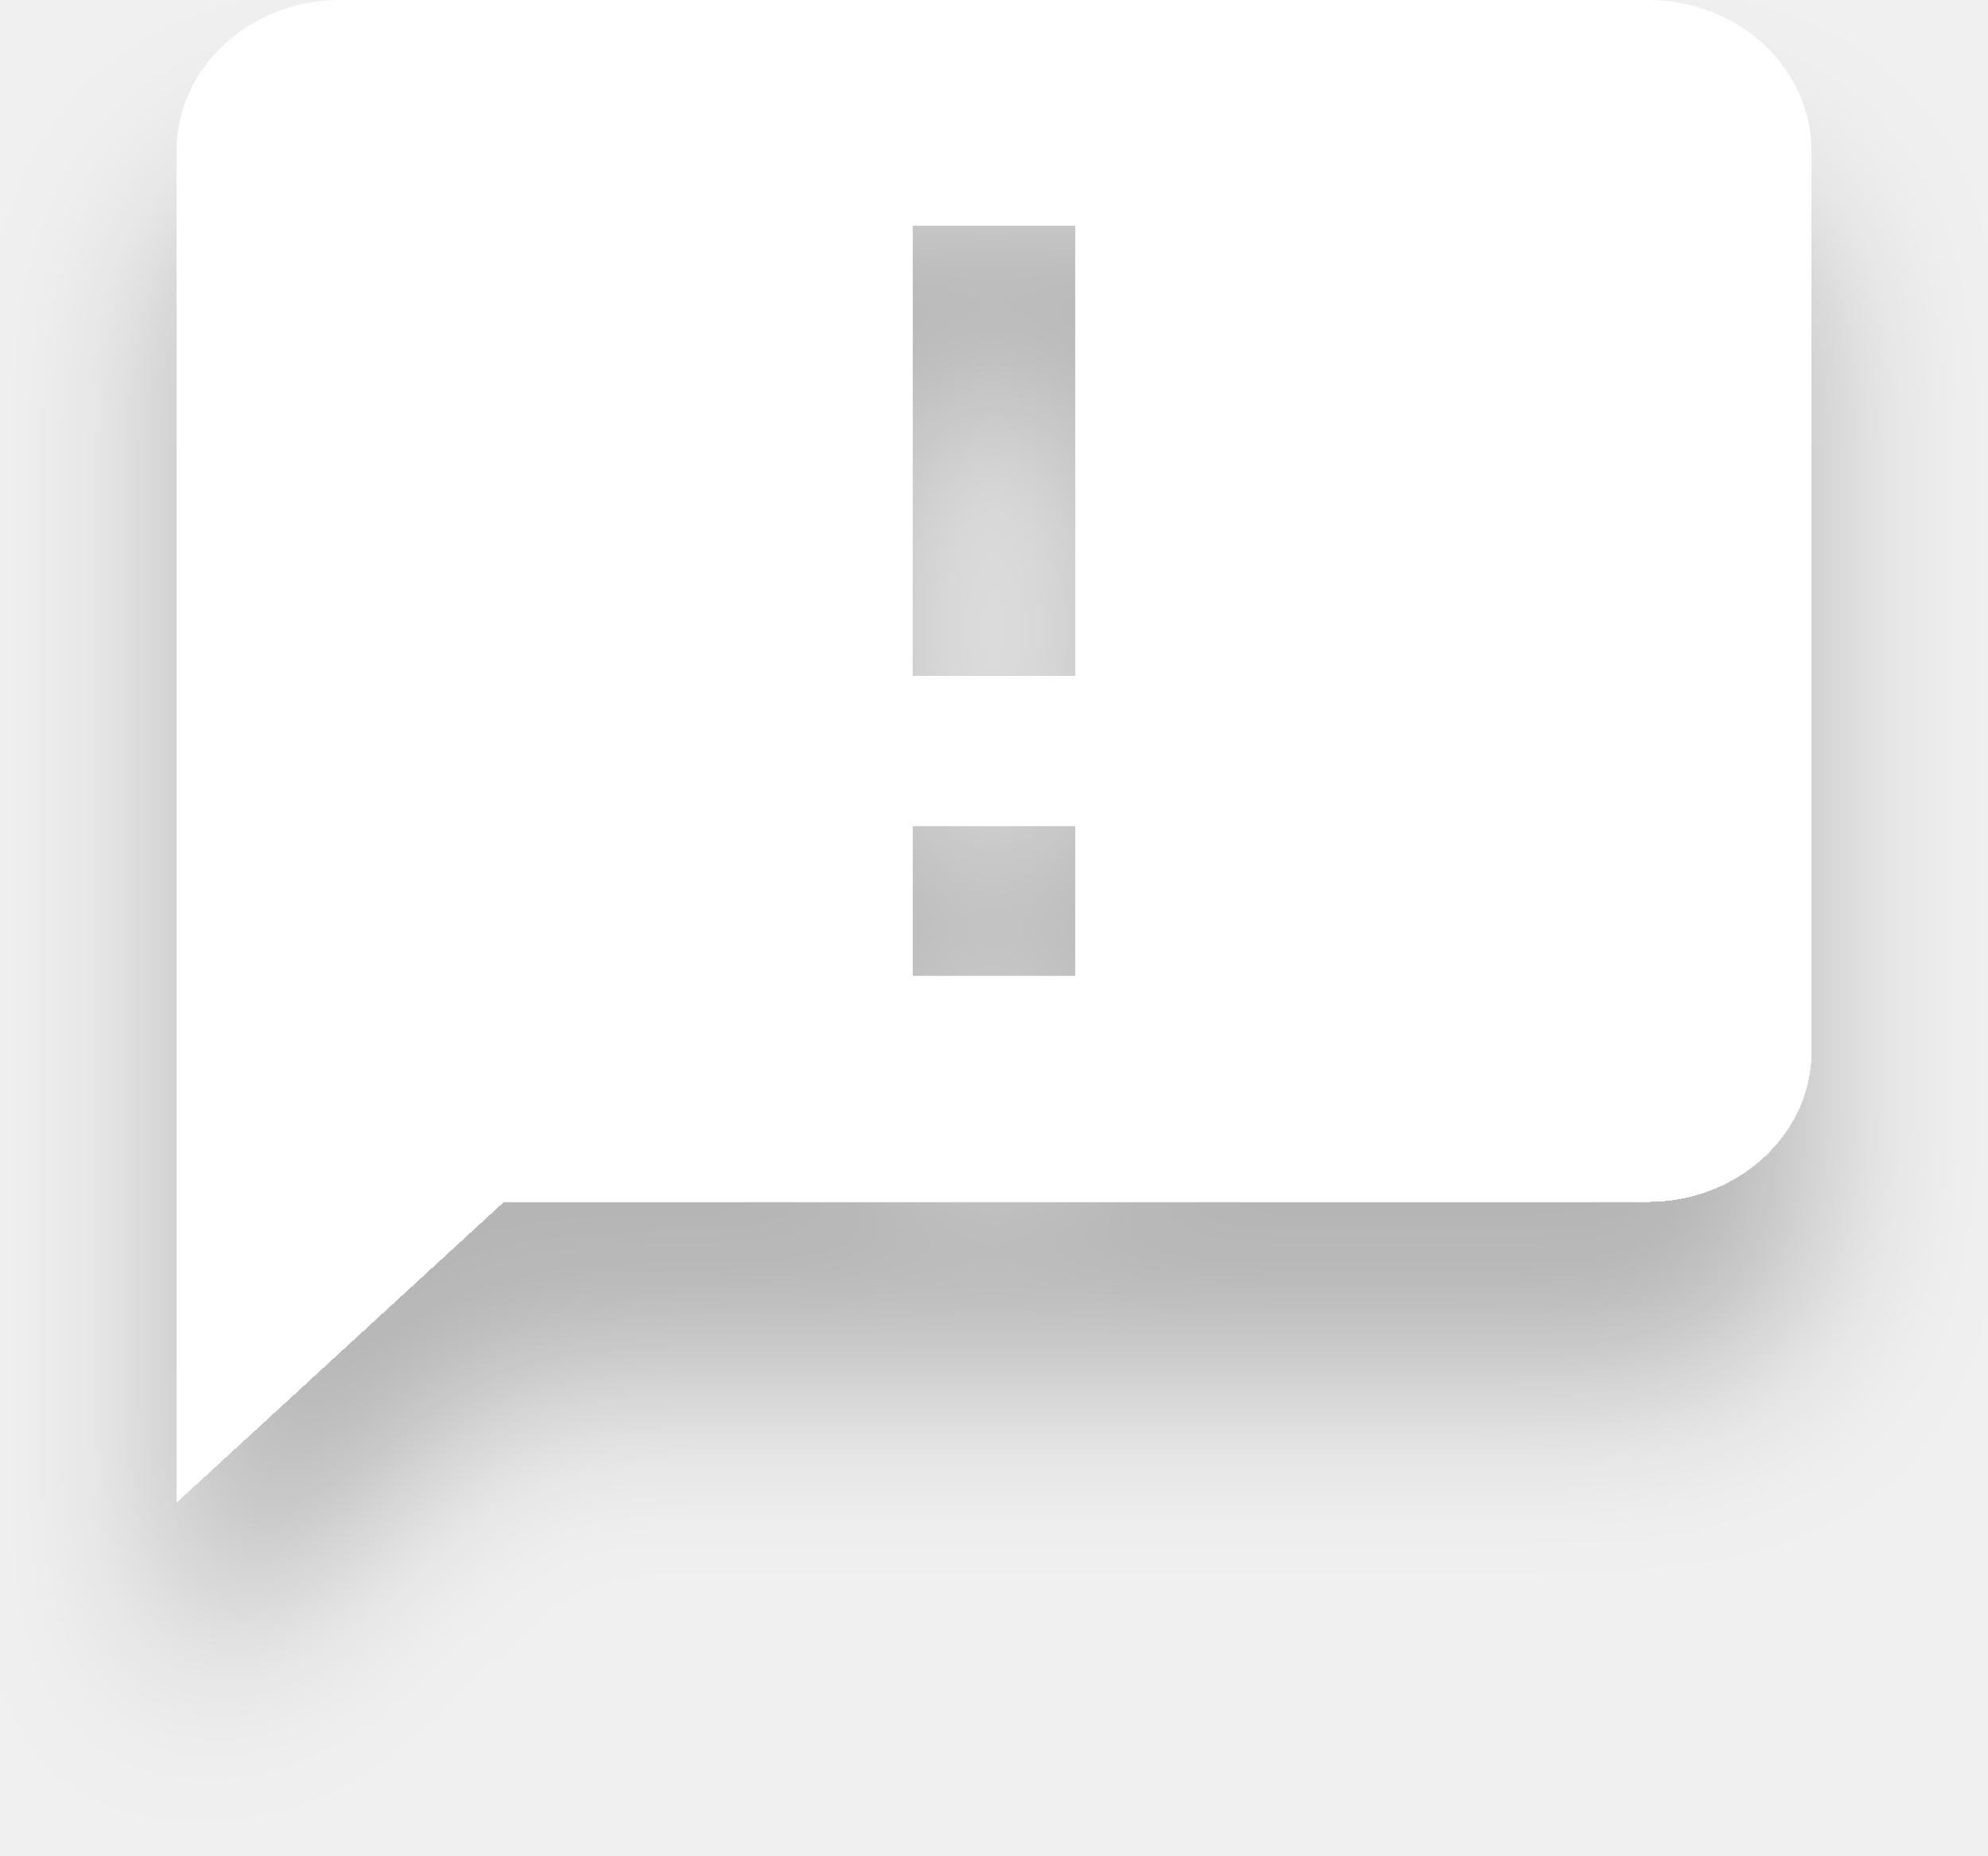
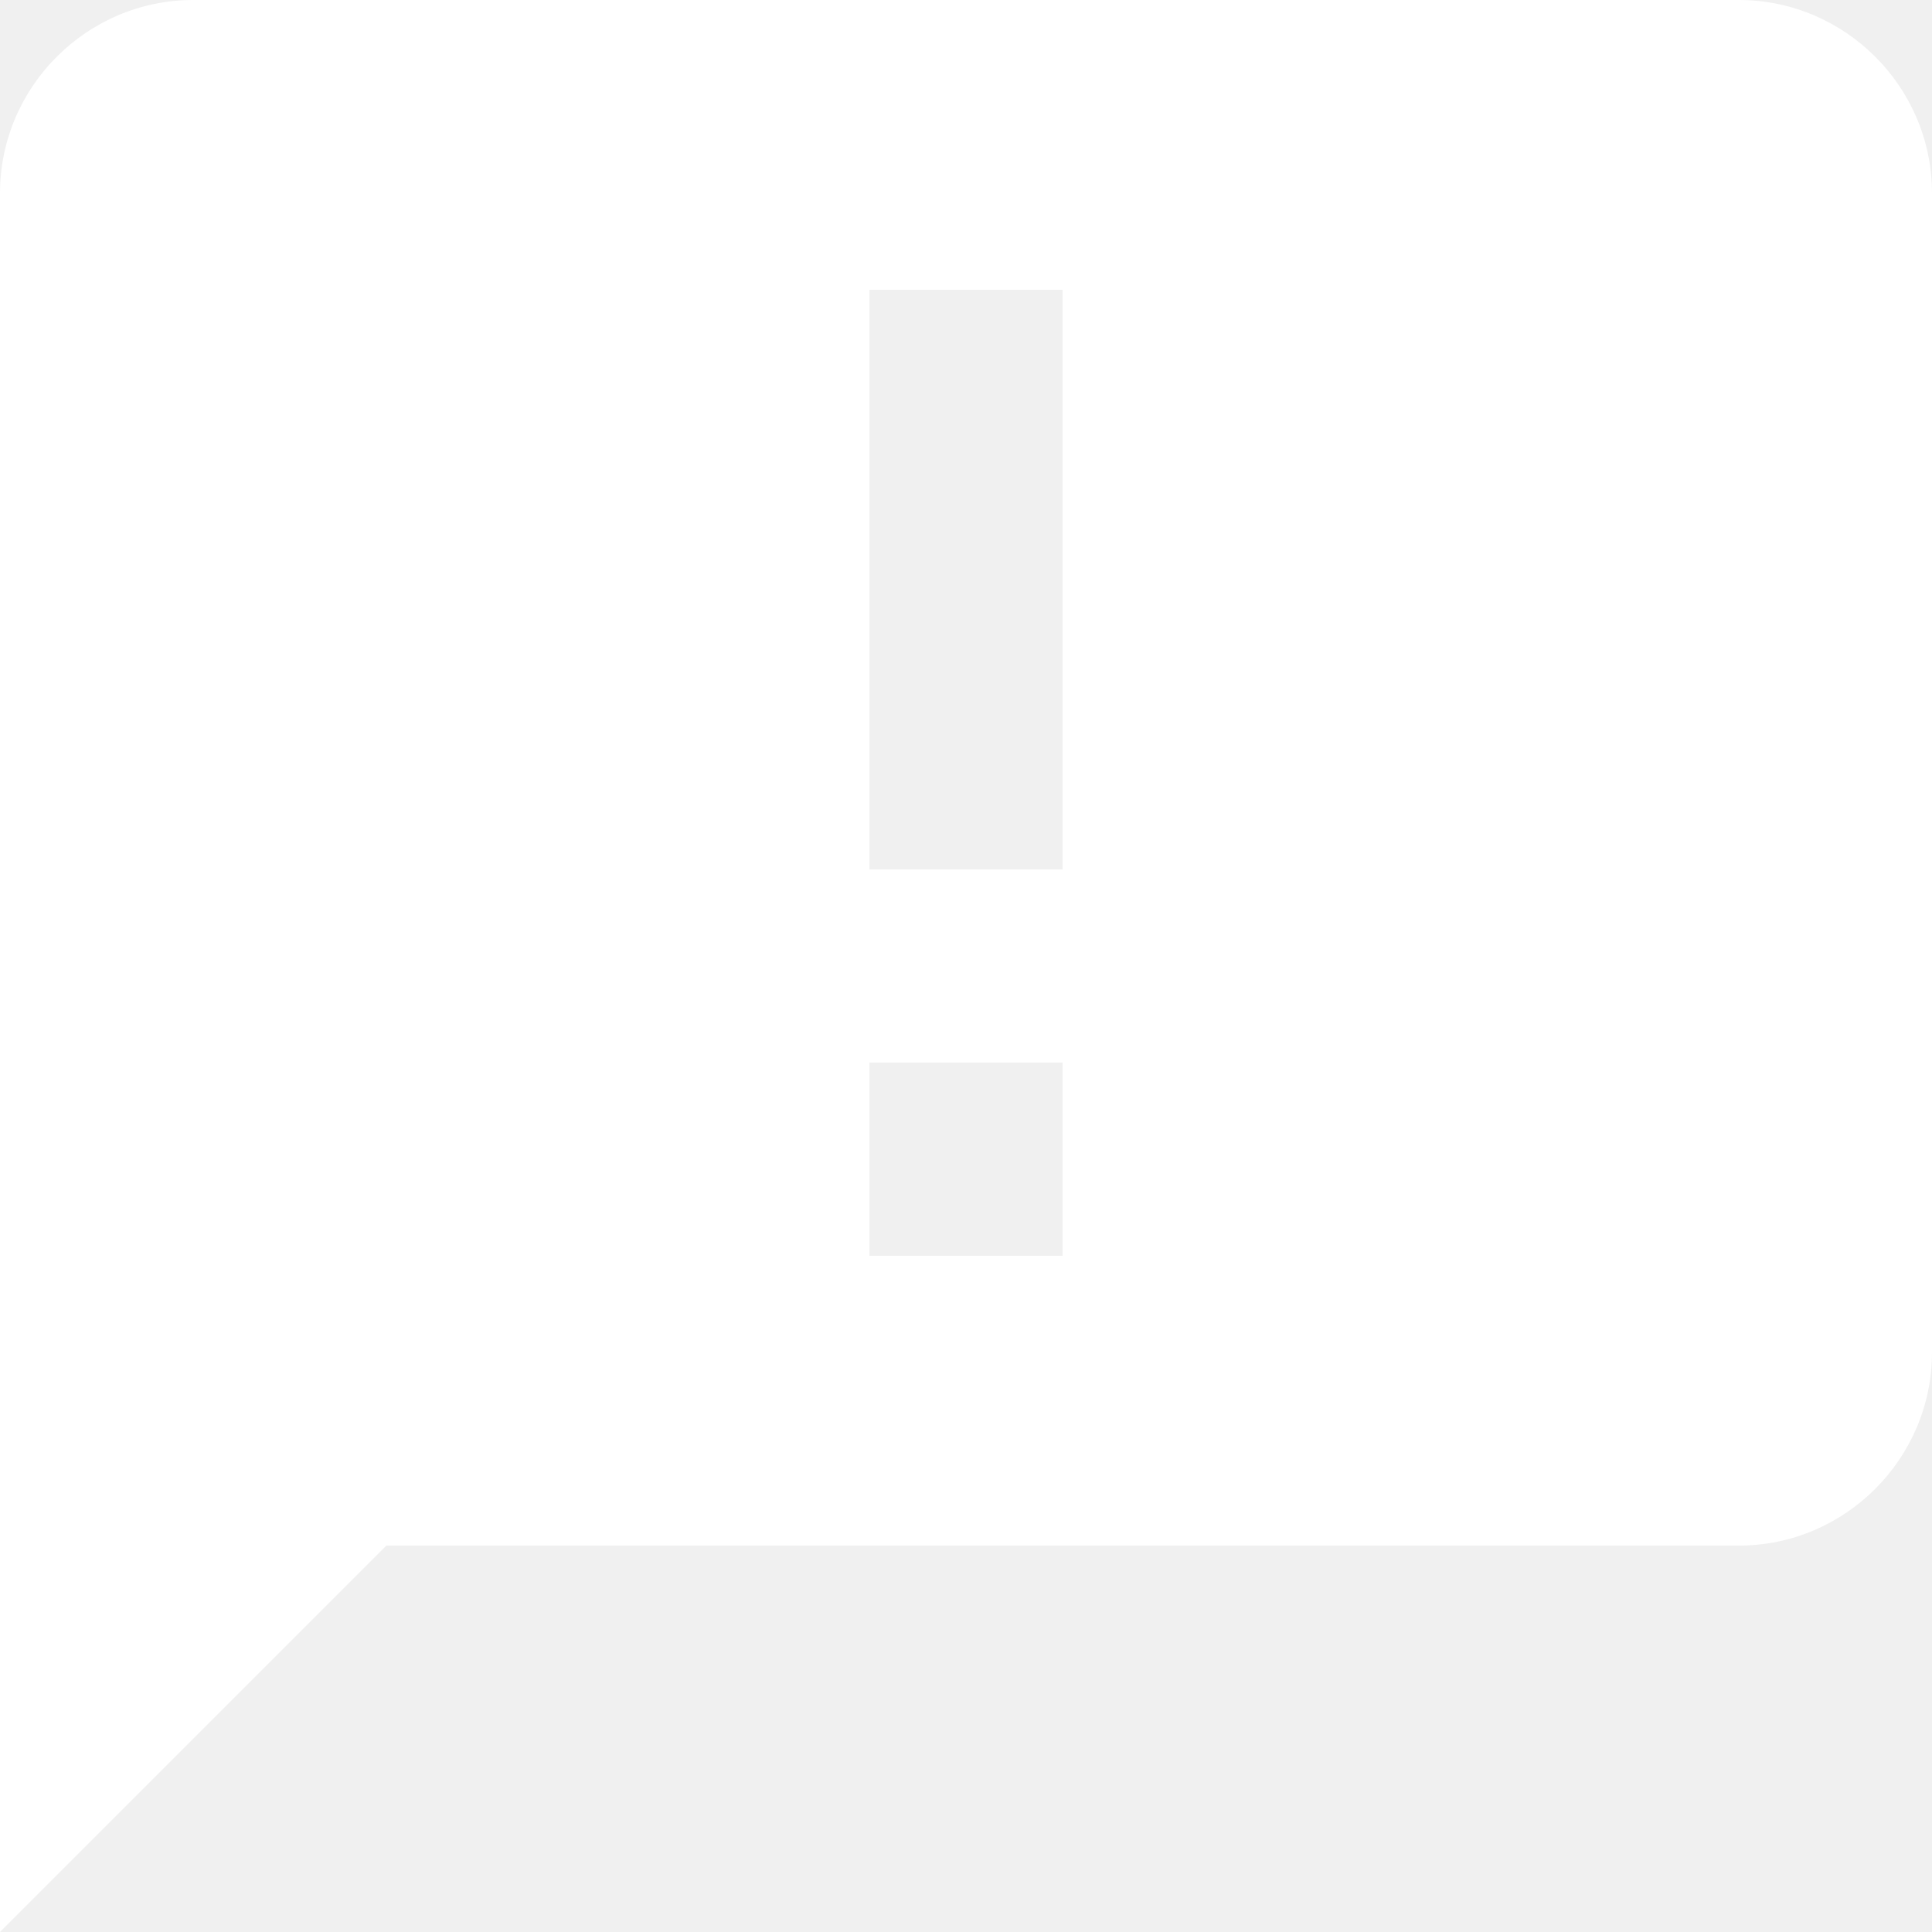
- <svg xmlns="http://www.w3.org/2000/svg" width="45" height="42" viewBox="0 0 45 42" fill="none">
-   <g filter="url(#filter0_d_893_347)">
-     <path d="M24.35 15.3H20.65V5.1H24.35M24.35 22.1H20.65V18.7H24.35M37.3 0H7.7C5.665 0 4 1.53 4 3.4V34L11.4 27.2H37.3C39.335 27.2 41 25.67 41 23.8V3.4C41 1.53 39.335 0 37.3 0Z" fill="white" />
-   </g>
-   <defs>
-     <filter id="filter0_d_893_347" x="0" y="0" width="45" height="42" filterUnits="userSpaceOnUse" color-interpolation-filters="sRGB">
-       <feFlood flood-opacity="0" result="BackgroundImageFix" />
-       <feColorMatrix in="SourceAlpha" type="matrix" values="0 0 0 0 0 0 0 0 0 0 0 0 0 0 0 0 0 0 127 0" result="hardAlpha" />
-       <feOffset dy="4" />
-       <feGaussianBlur stdDeviation="2" />
-       <feComposite in2="hardAlpha" operator="out" />
-       <feColorMatrix type="matrix" values="0 0 0 0 0 0 0 0 0 0 0 0 0 0 0 0 0 0 0.25 0" />
-       <feBlend mode="normal" in2="BackgroundImageFix" result="effect1_dropShadow_893_347" />
-       <feBlend mode="normal" in="SourceGraphic" in2="effect1_dropShadow_893_347" result="shape" />
-     </filter>
-   </defs>
+ <svg xmlns="http://www.w3.org/2000/svg" width="37" height="37" viewBox="0 0 37 37" fill="none">
+   <path d="M20.35 16.65H16.65V5.55H20.35M20.35 24.05H16.65V20.35H20.35M33.3 0H3.7C1.665 0 0 1.665 0 3.7V37L7.4 29.6H33.3C35.335 29.6 37 27.935 37 25.9V3.7C37 1.665 35.335 0 33.3 0Z" fill="white" />
</svg>
